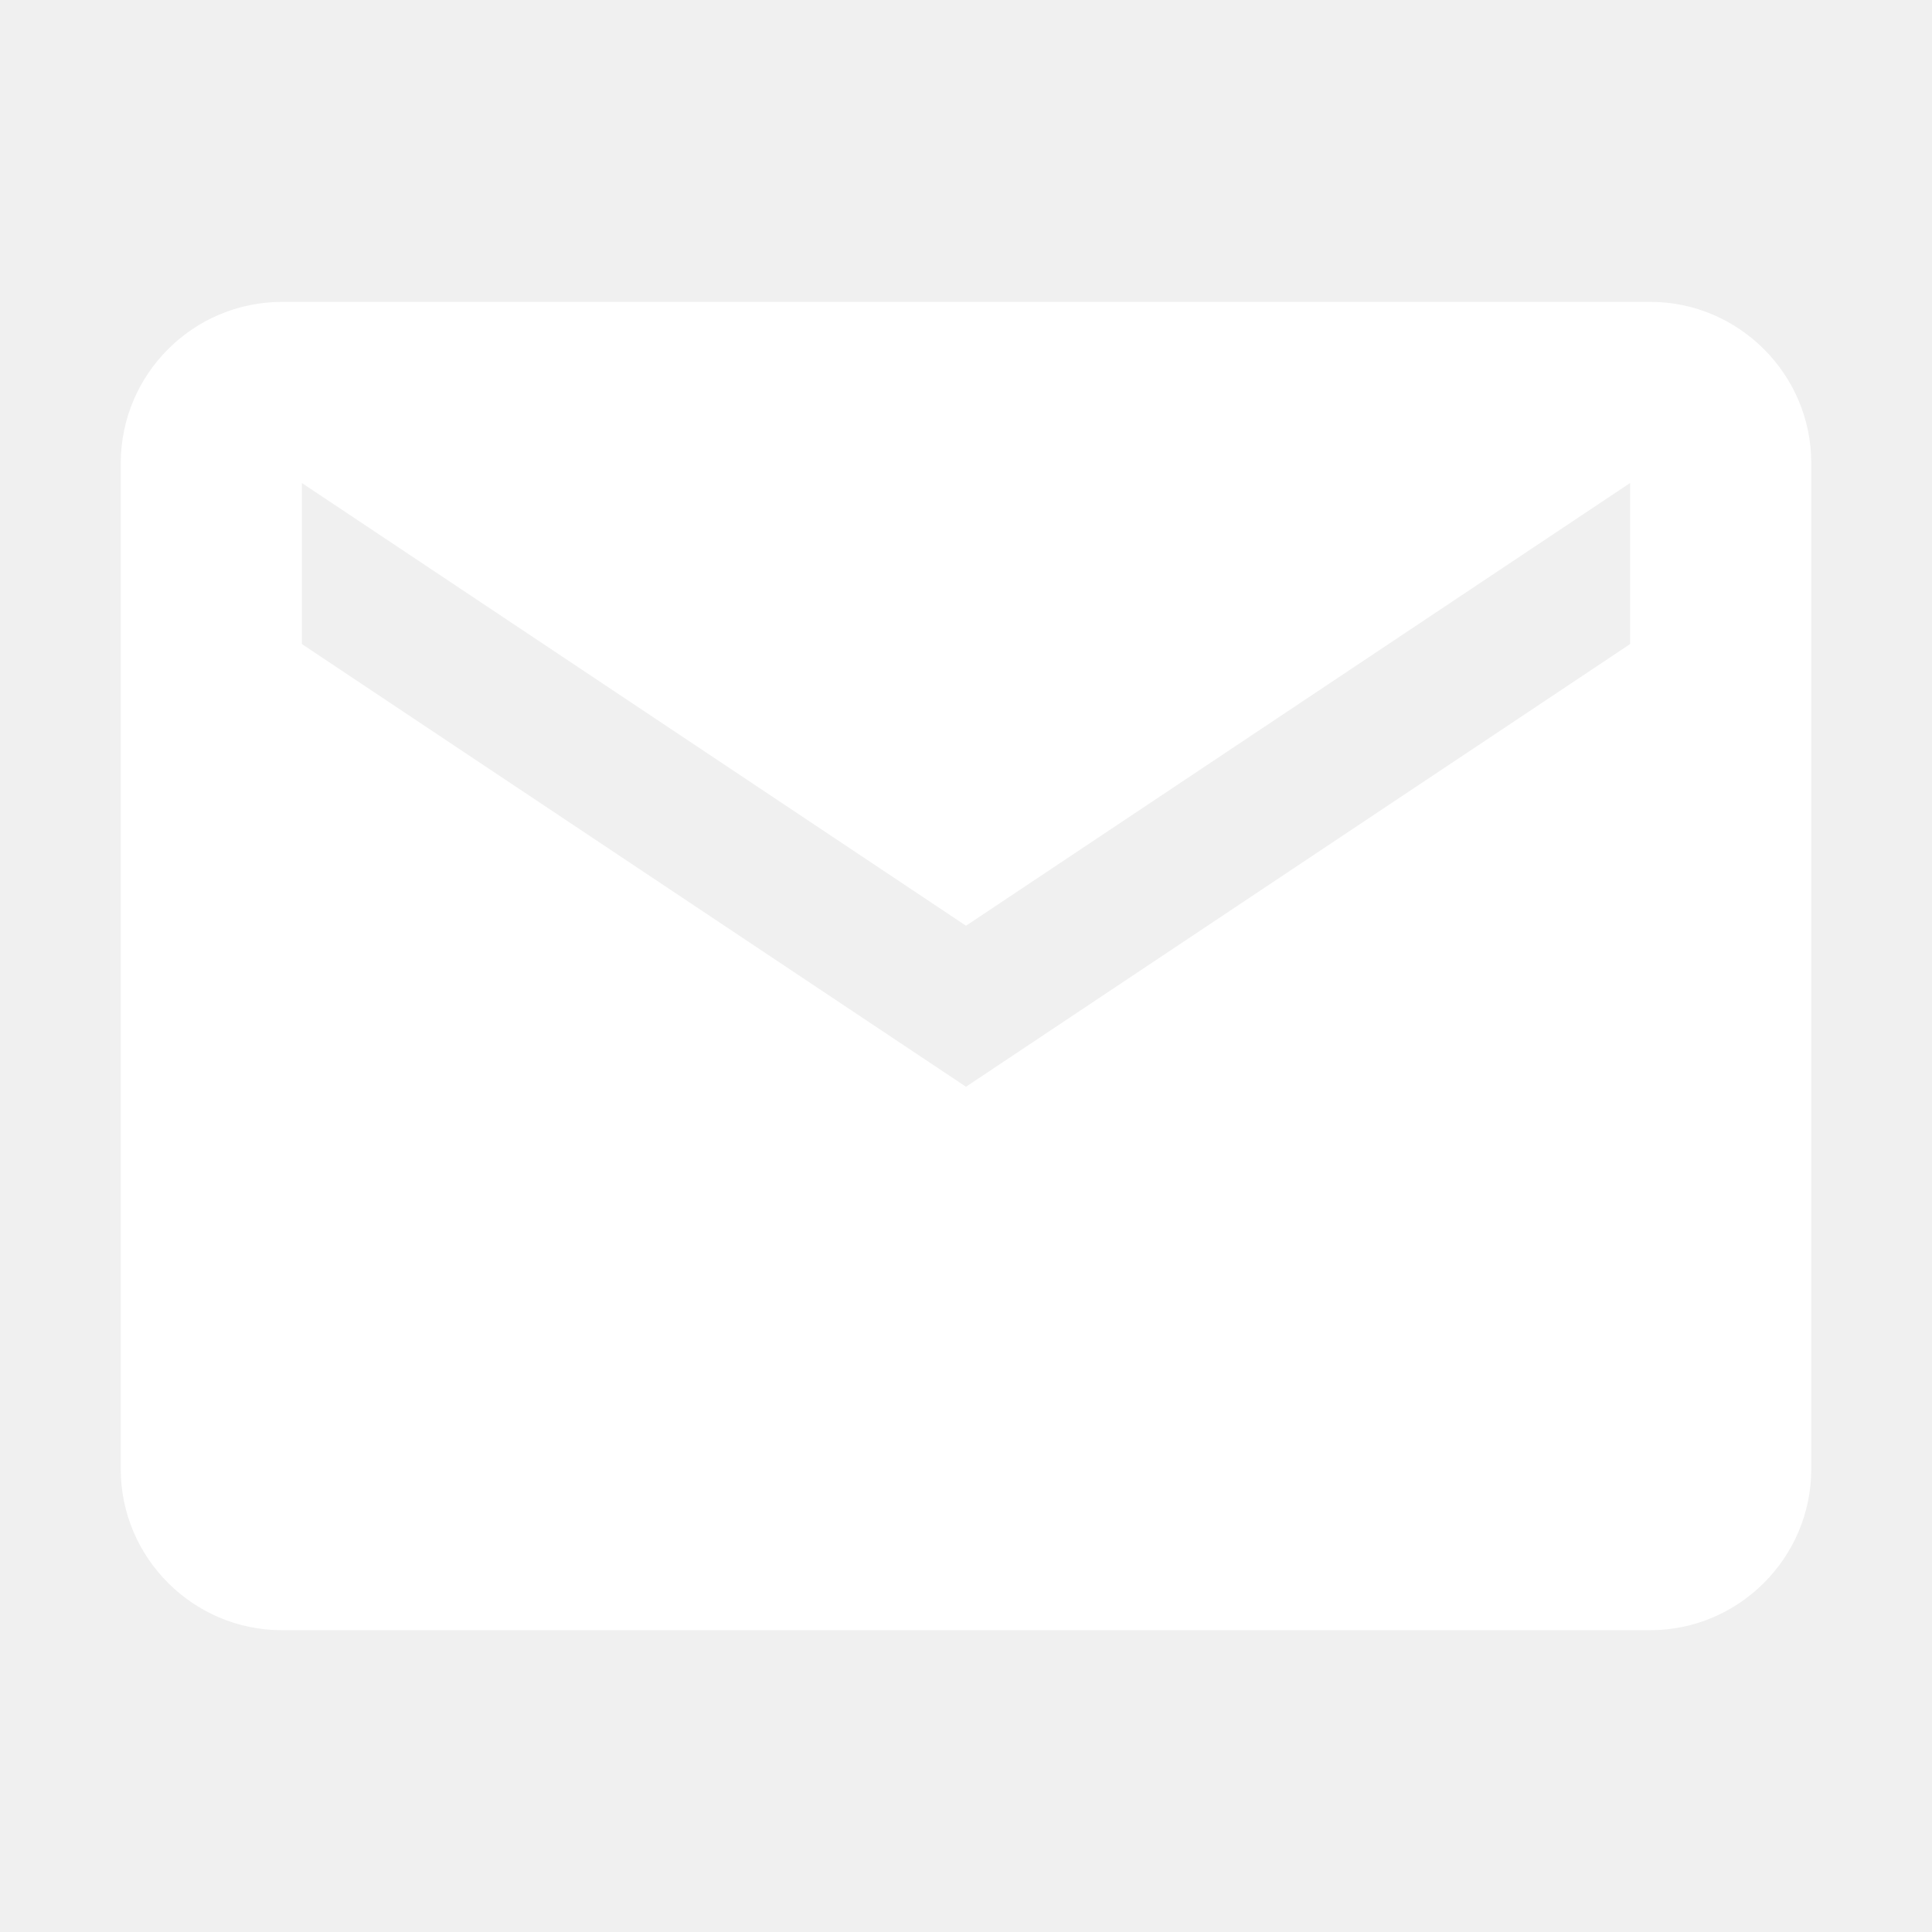
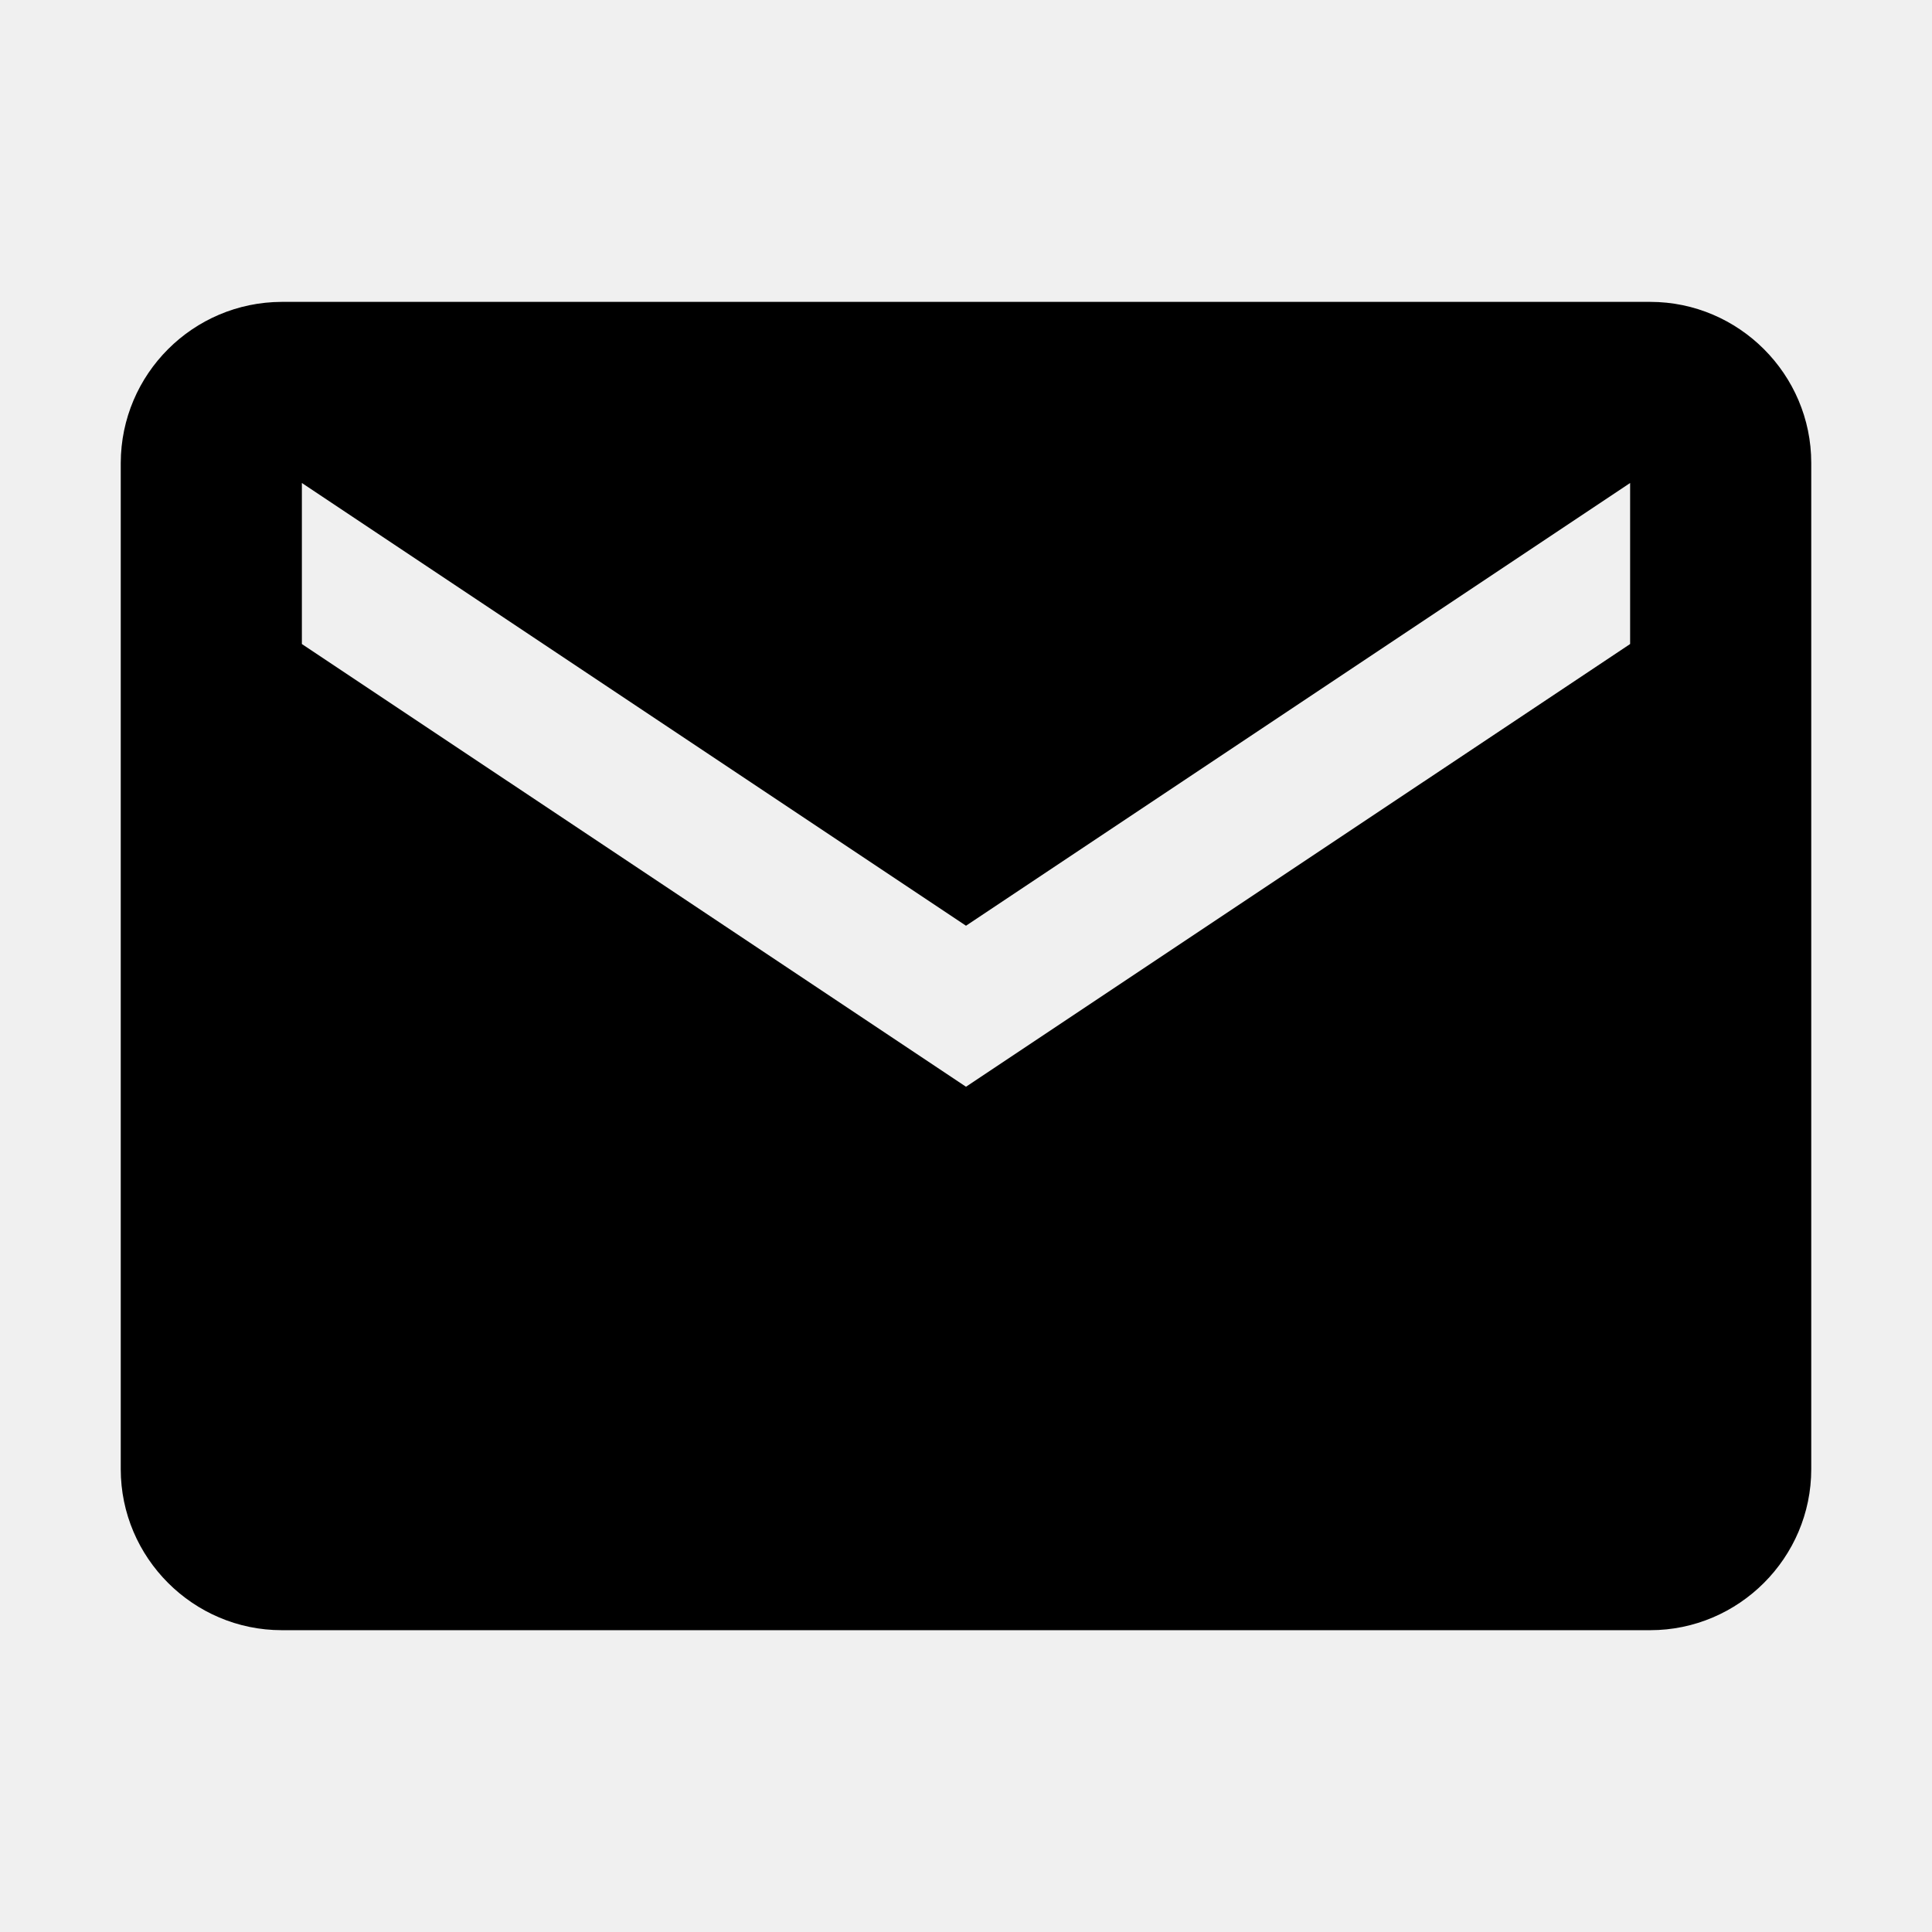
<svg xmlns="http://www.w3.org/2000/svg" width="32" height="32" viewBox="0 0 32 32">
-   <path fill="#ffffff" d="M27.333 5H4.667A2.675 2.675 0 0 0 2 7.667v16.667c0 1.467 1.2 2.667 2.667 2.667h22.666c1.467 0 2.667-1.2 2.667-2.667V7.667C30 6.2 28.8 5 27.333 5zM27 10.667L16 18 5 10.667V8l11 7.333L27 8v2.667z" />
+   <path d="M27.333 5H4.667A2.675 2.675 0 0 0 2 7.667v16.667c0 1.467 1.2 2.667 2.667 2.667h22.666c1.467 0 2.667-1.2 2.667-2.667V7.667C30 6.2 28.8 5 27.333 5zM27 10.667L16 18 5 10.667V8l11 7.333L27 8v2.667z" />
</svg>
